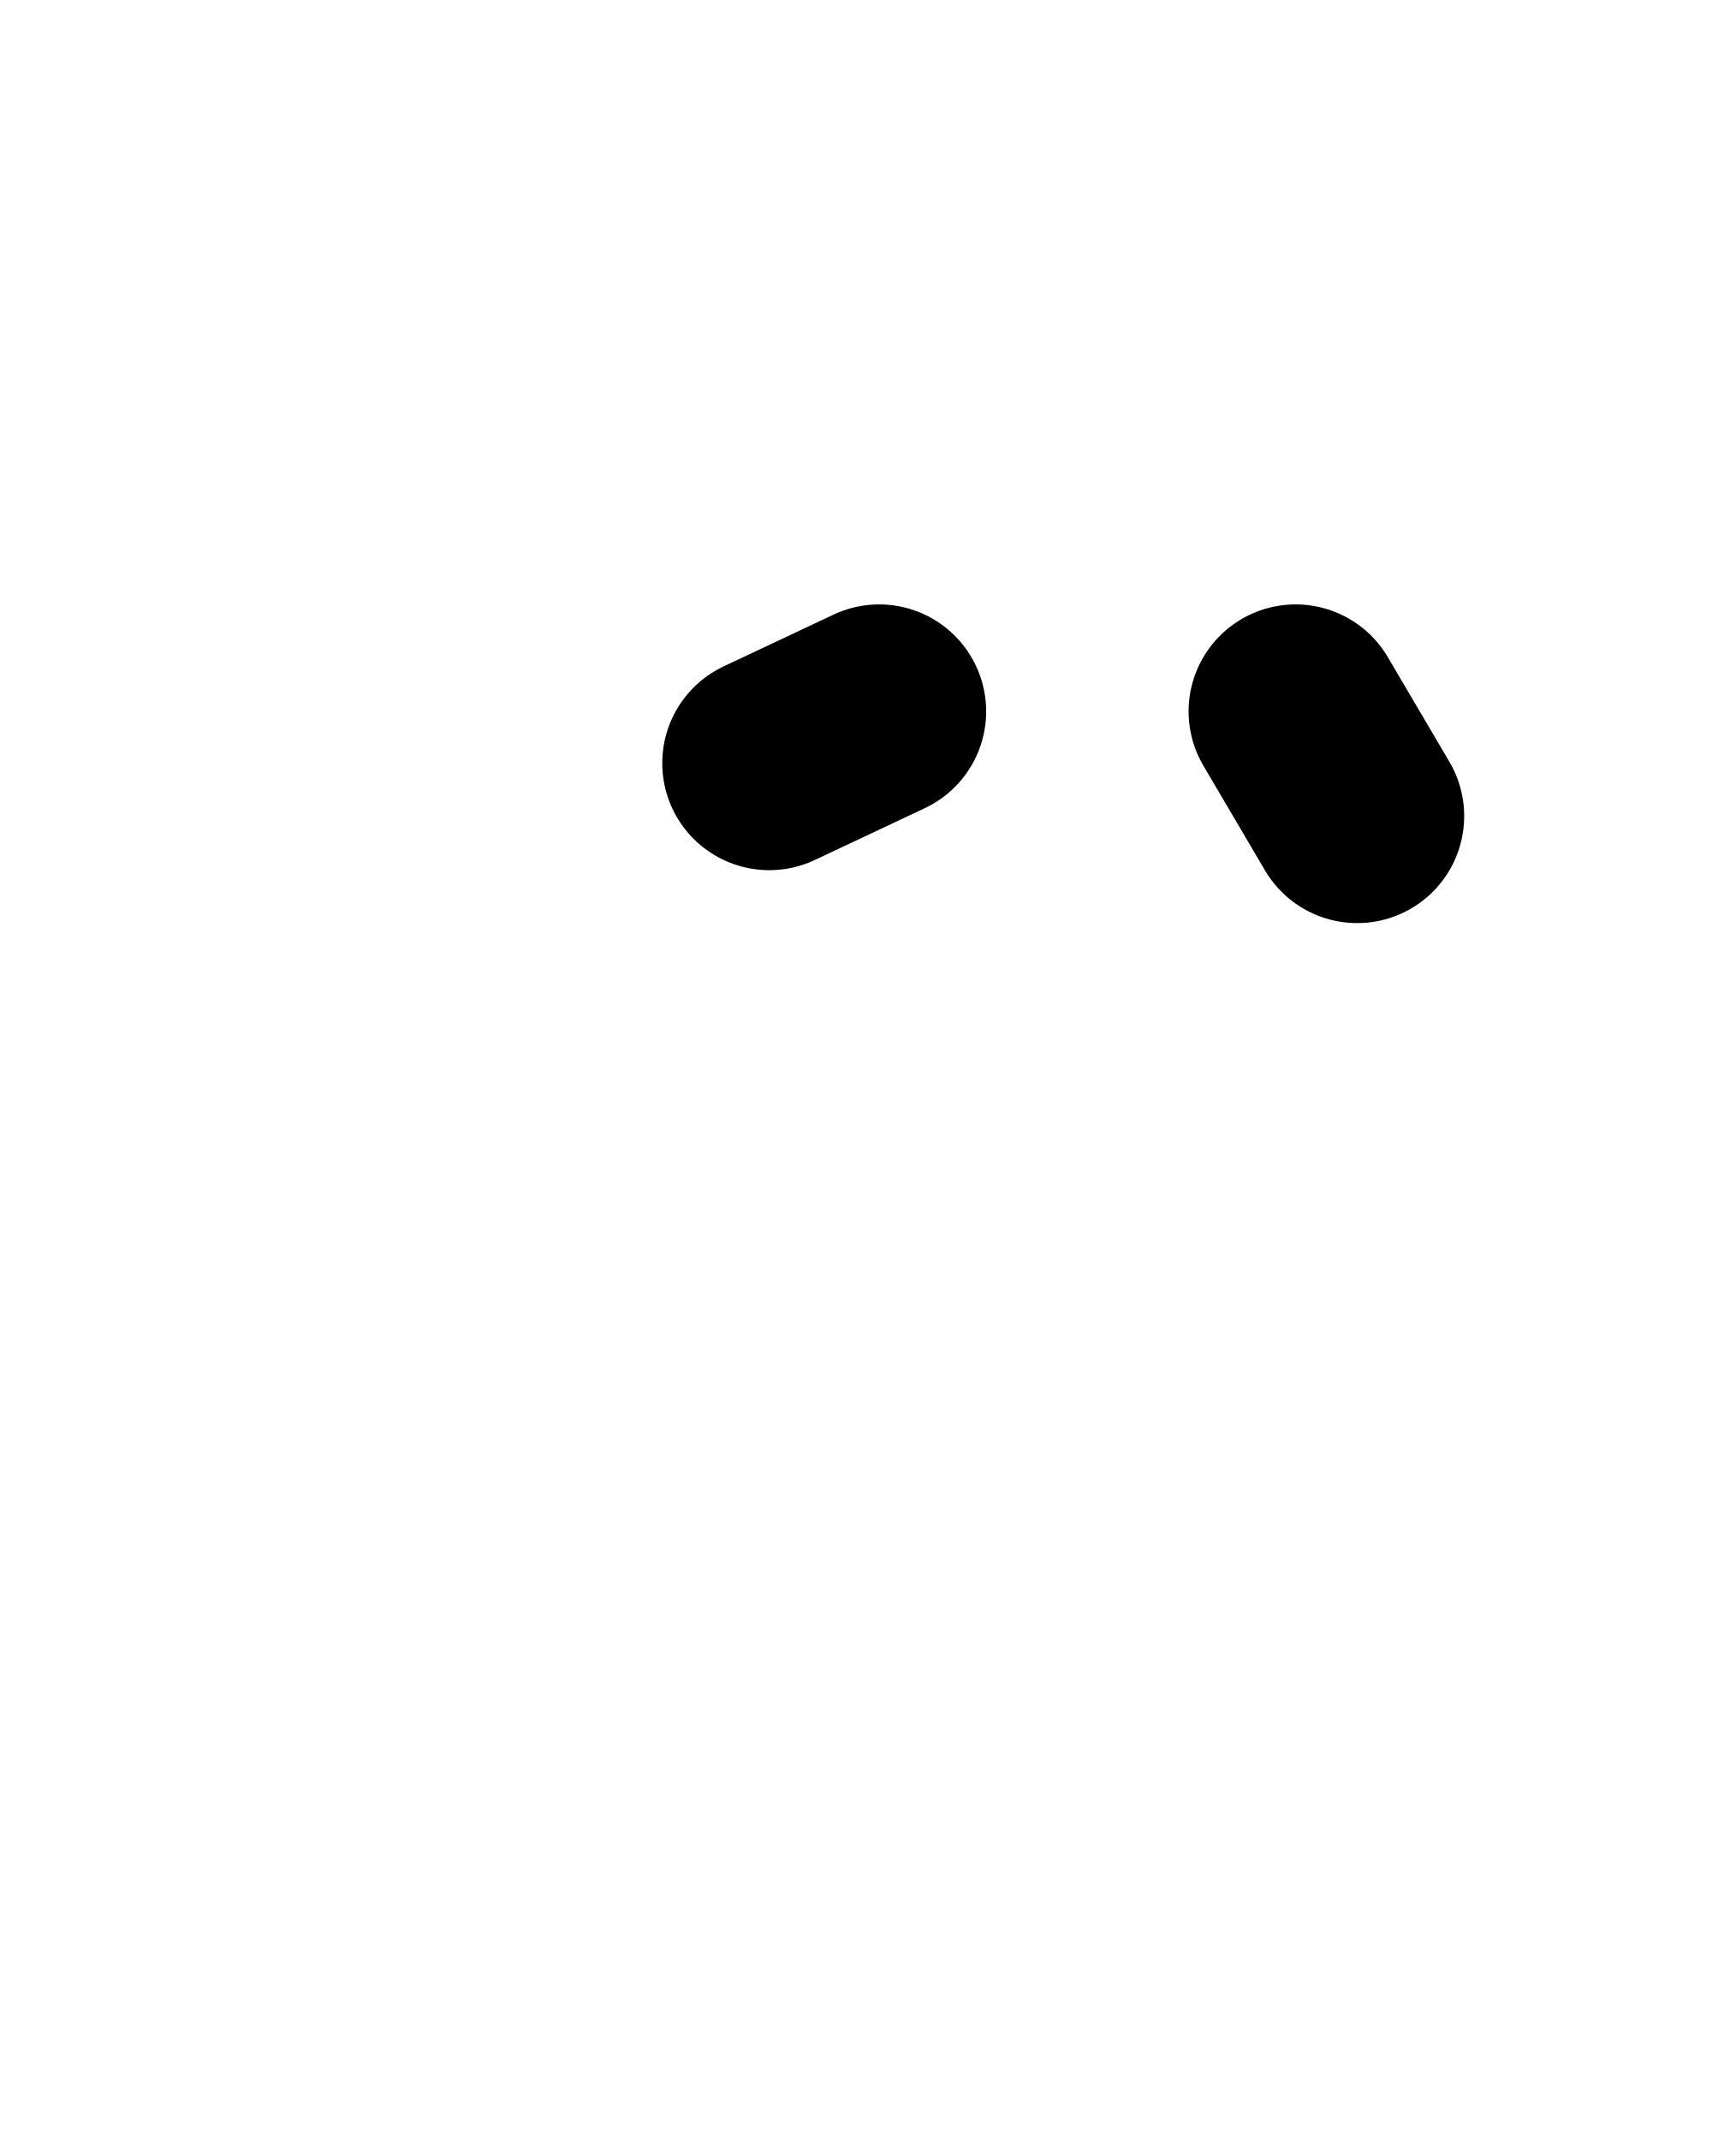
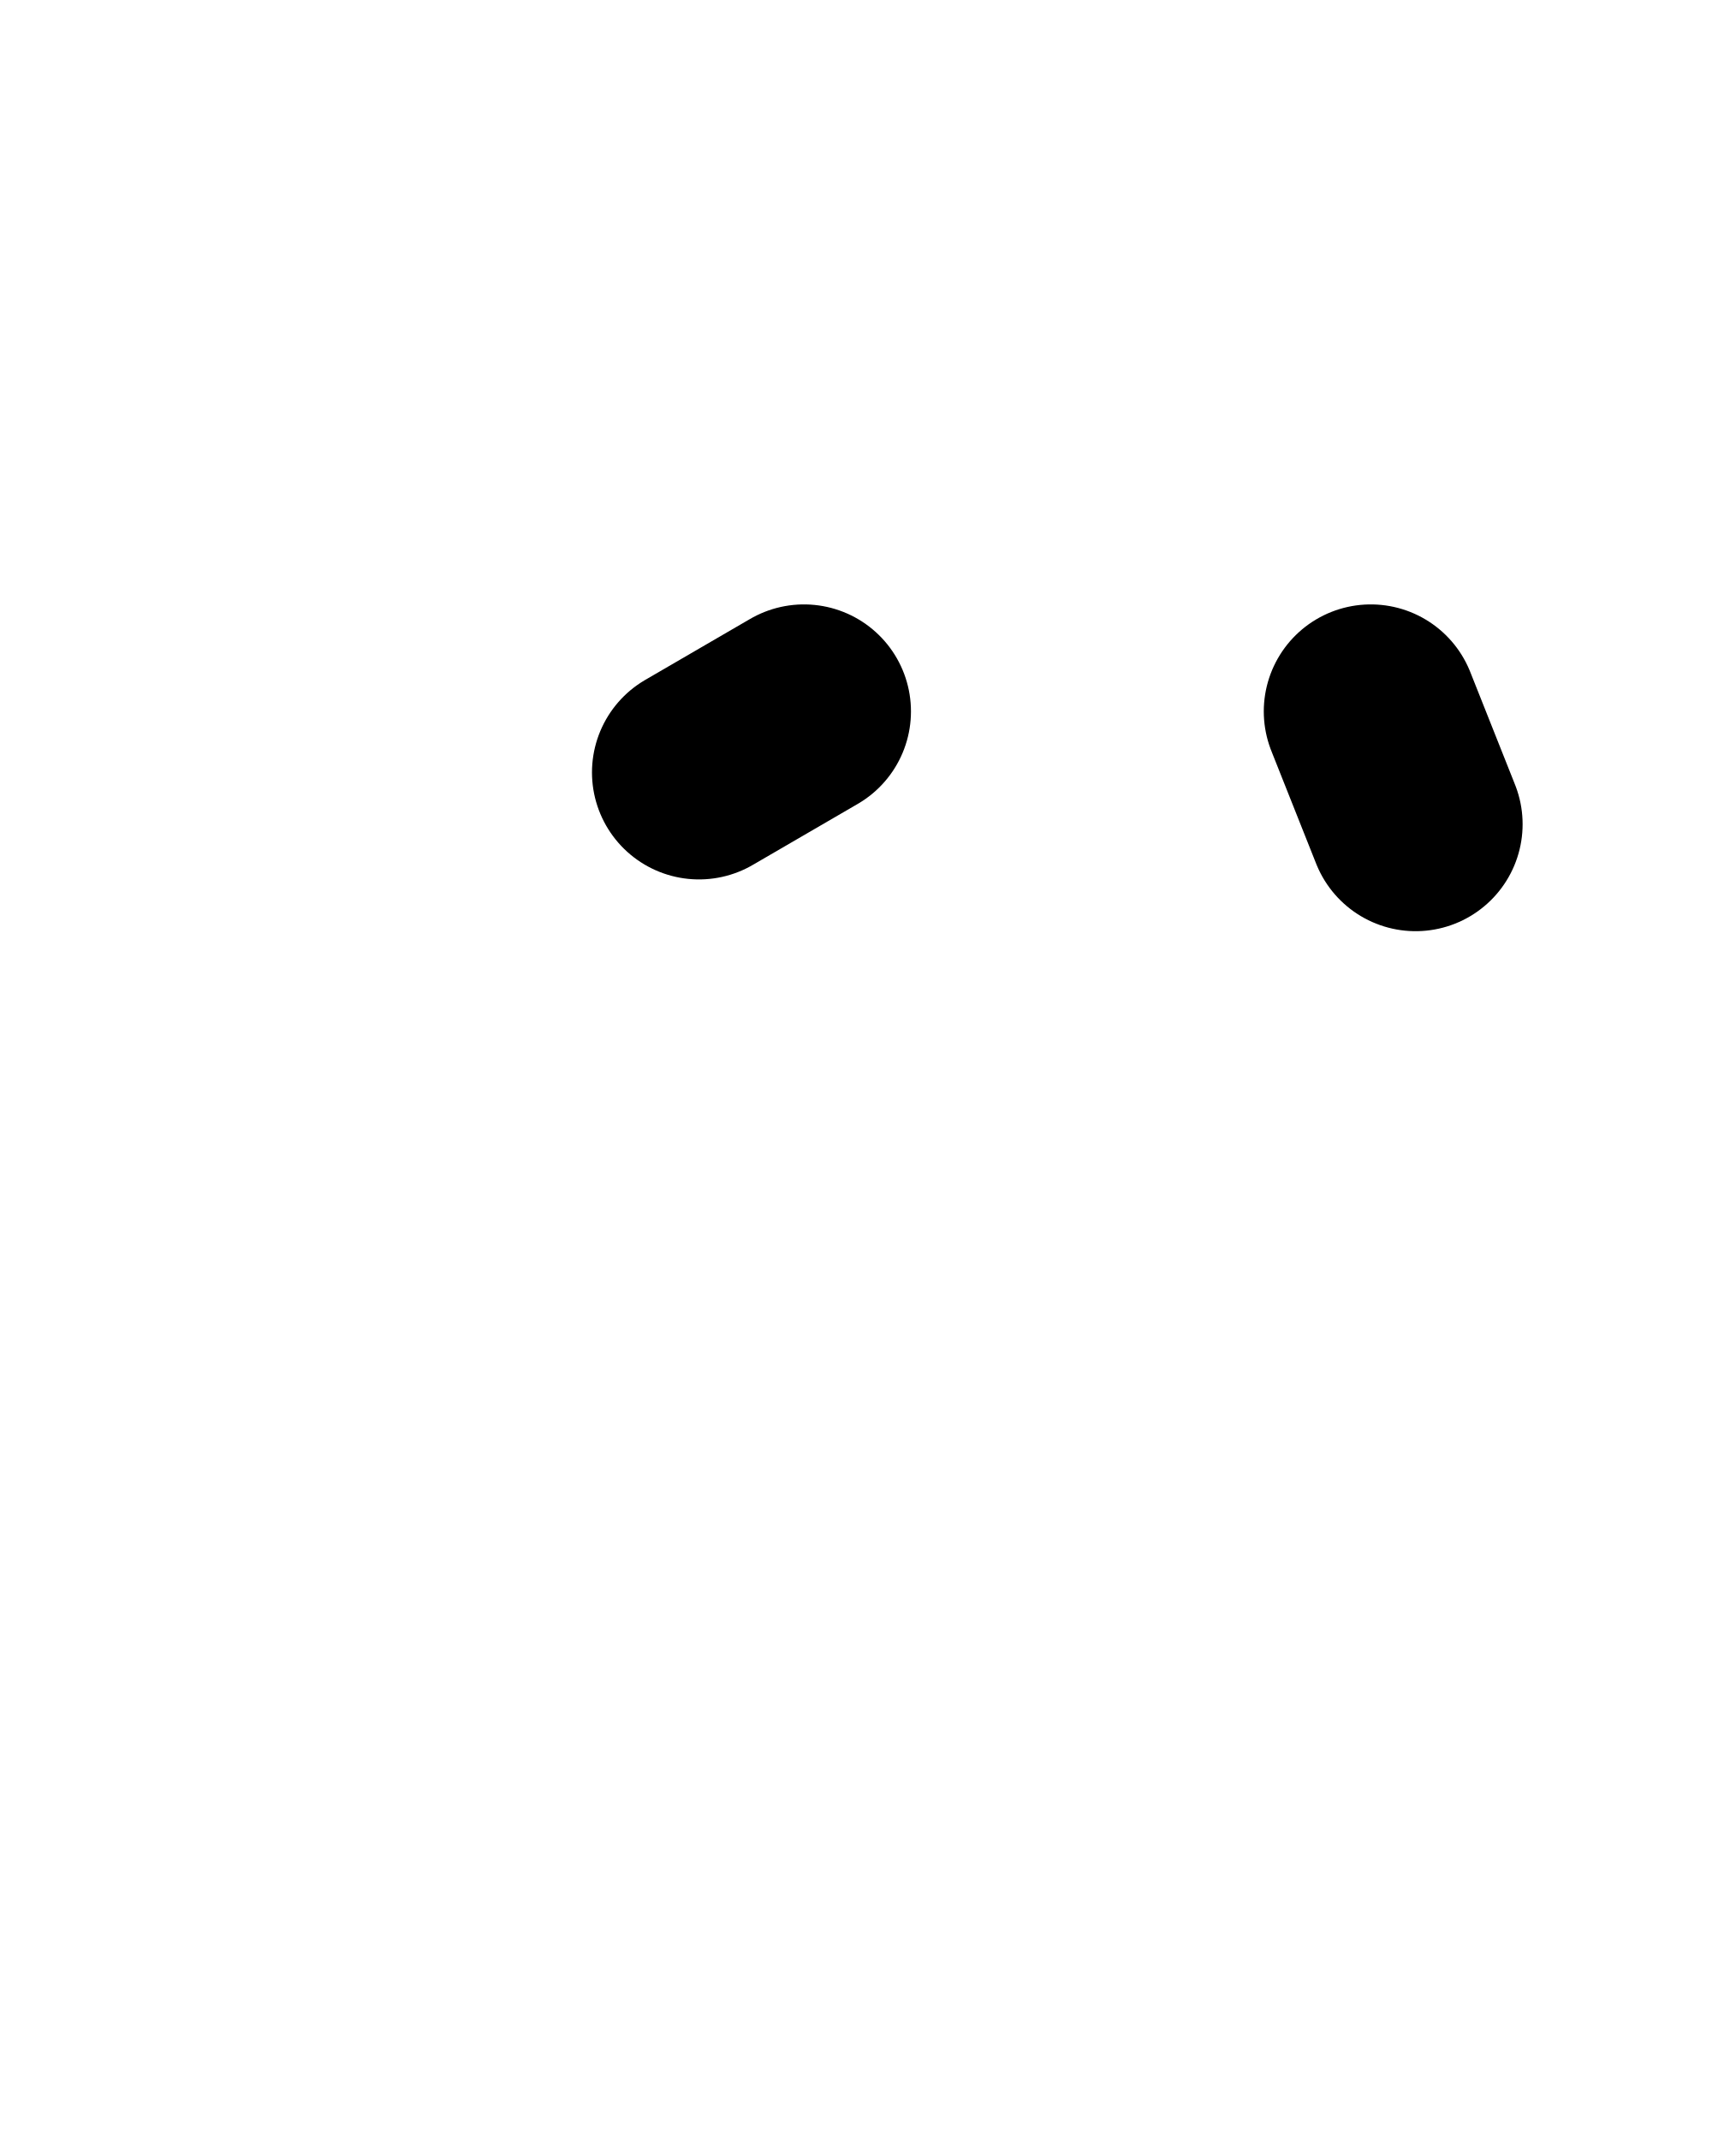
<svg xmlns="http://www.w3.org/2000/svg" width="60" height="74" viewBox="0 0 60 74">
  <g transform="translate(60 0) scale(-1 1)">
-     <path d="M15.2 24.6L13.07 28.22" fill="none" stroke="#000" stroke-width="7.4" stroke-linecap="round" stroke-linejoin="round" />
-     <path d="M29.6 24.6L33.4 26.39" fill="none" stroke="#000" stroke-width="7.4" stroke-linecap="round" stroke-linejoin="round" />
+     <path d="M12.6 24.6L11.05 28.5" fill="none" stroke="#000" stroke-width="7.4" stroke-linecap="round" stroke-linejoin="round" />
+     <path d="M32.2 24.6L35.83 26.71" fill="none" stroke="#000" stroke-width="7.4" stroke-linecap="round" stroke-linejoin="round" />
  </g>
</svg>
